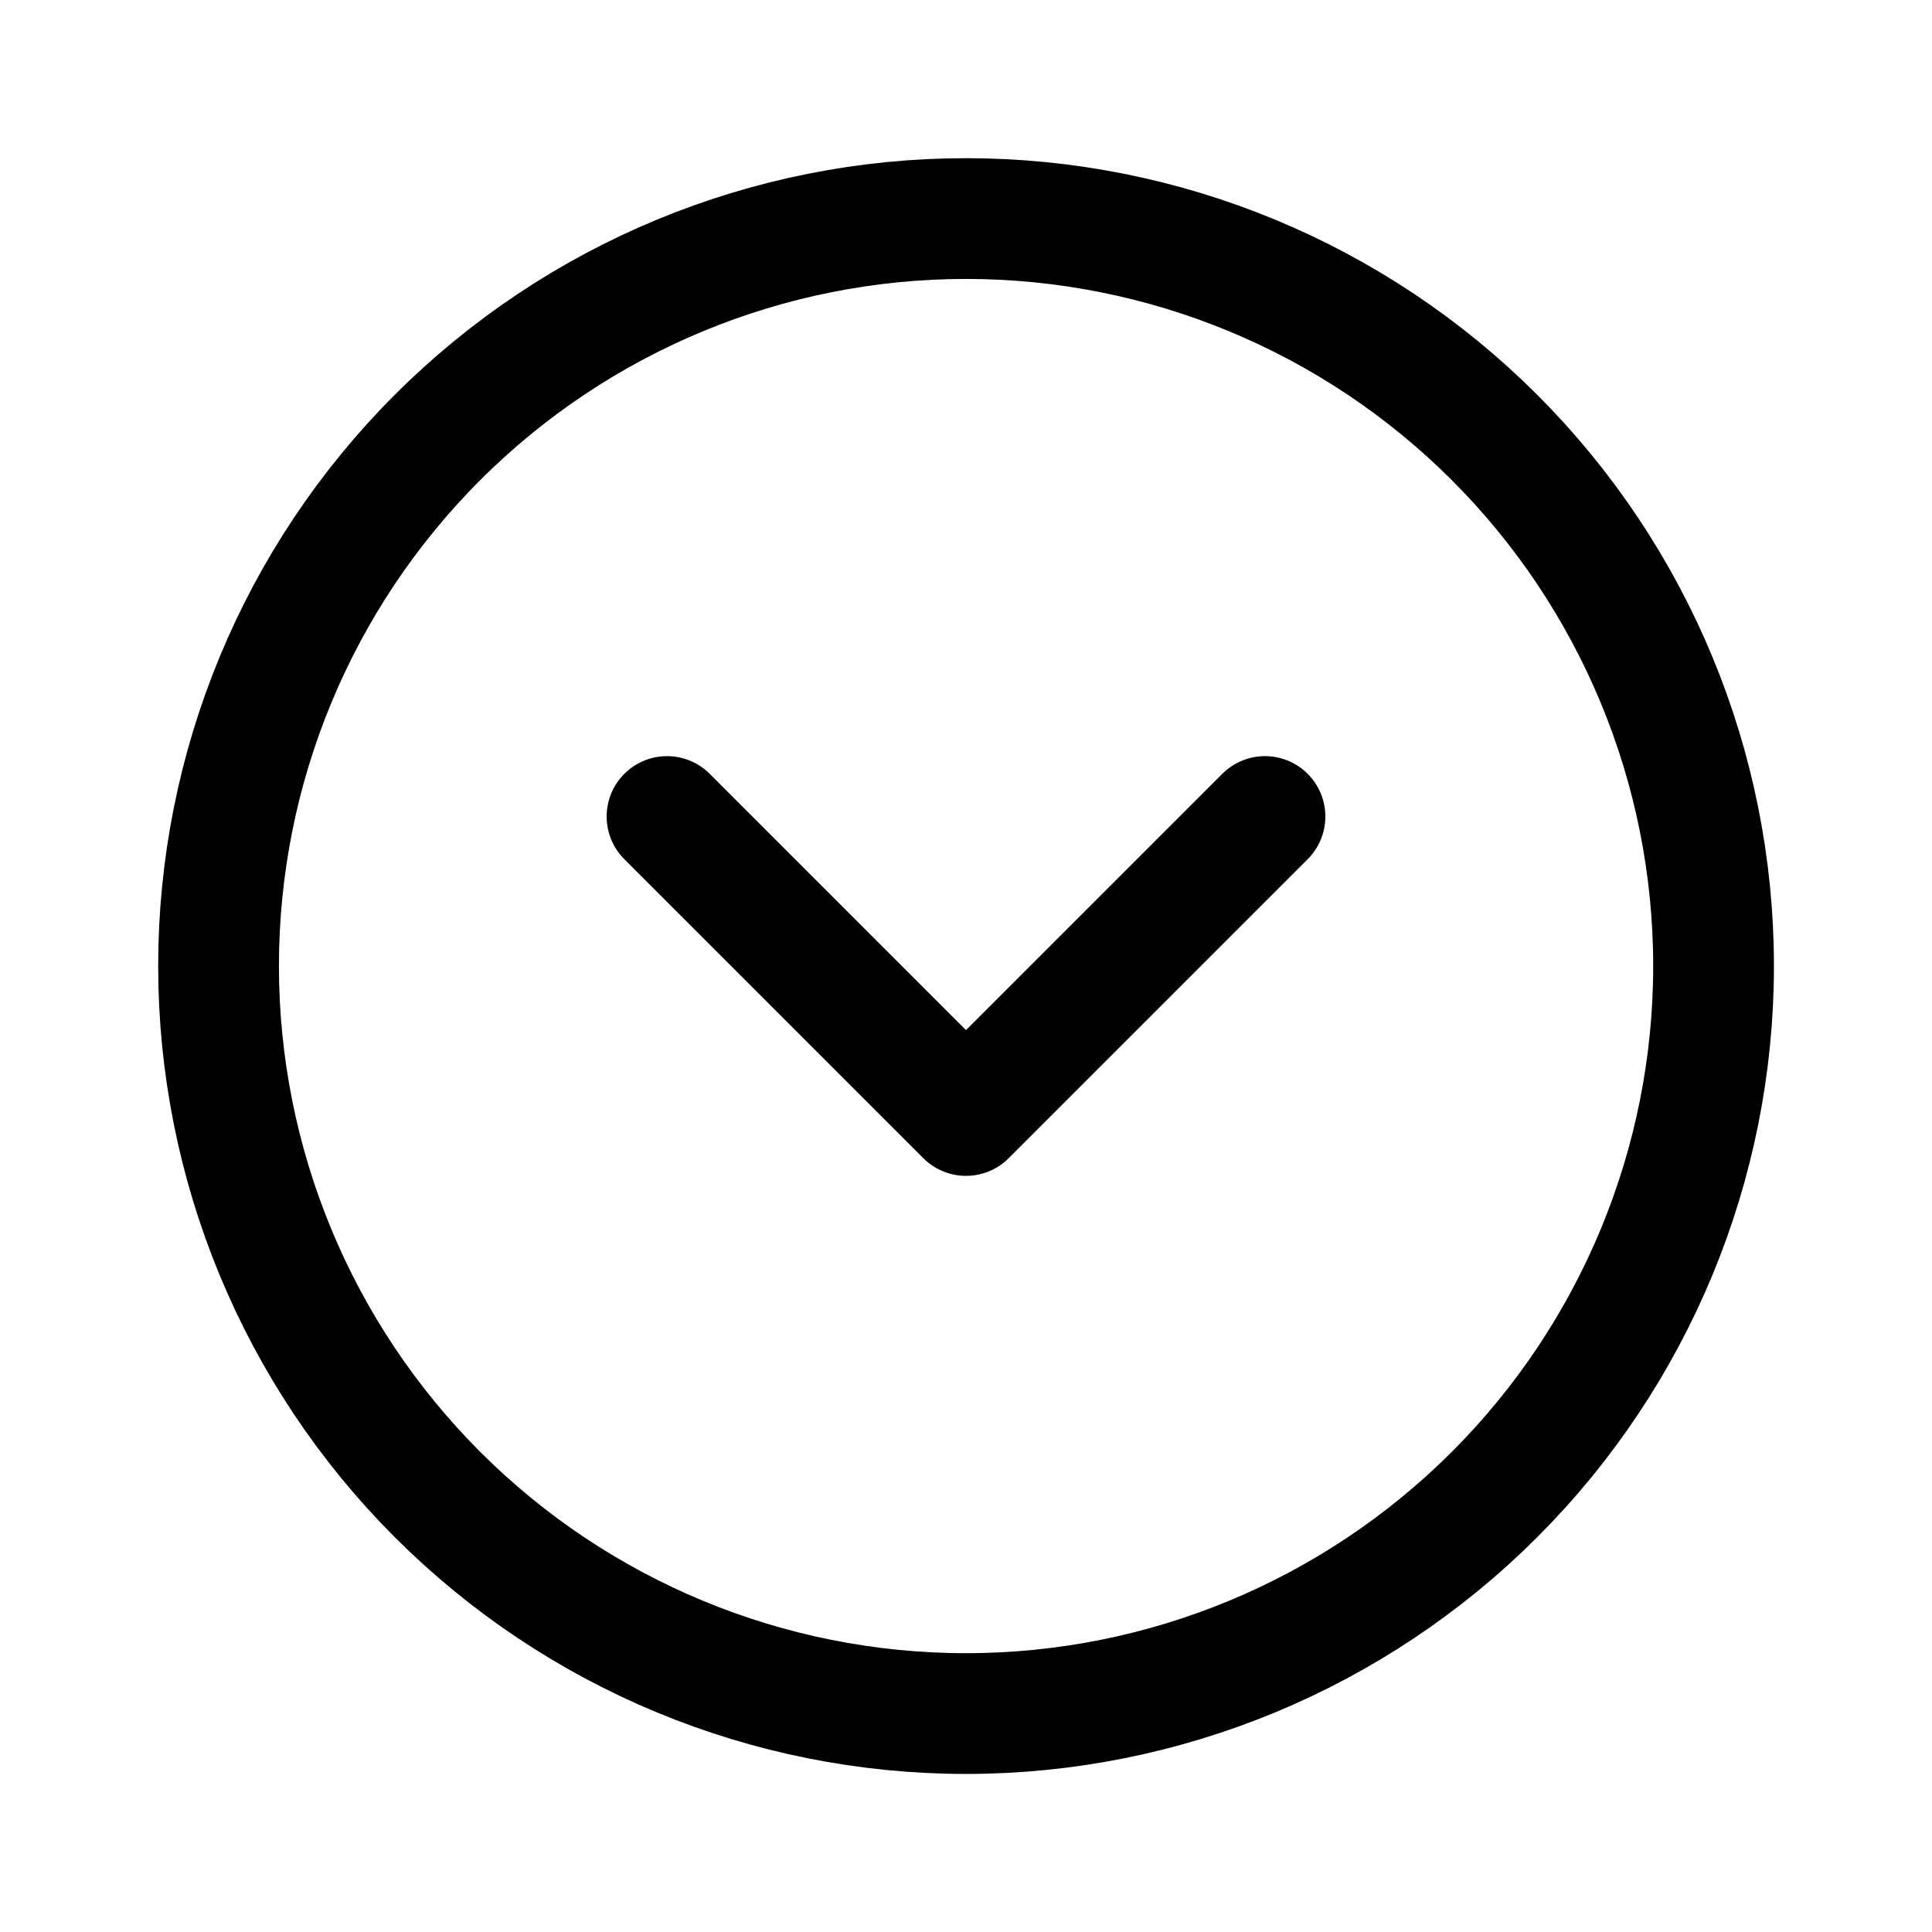
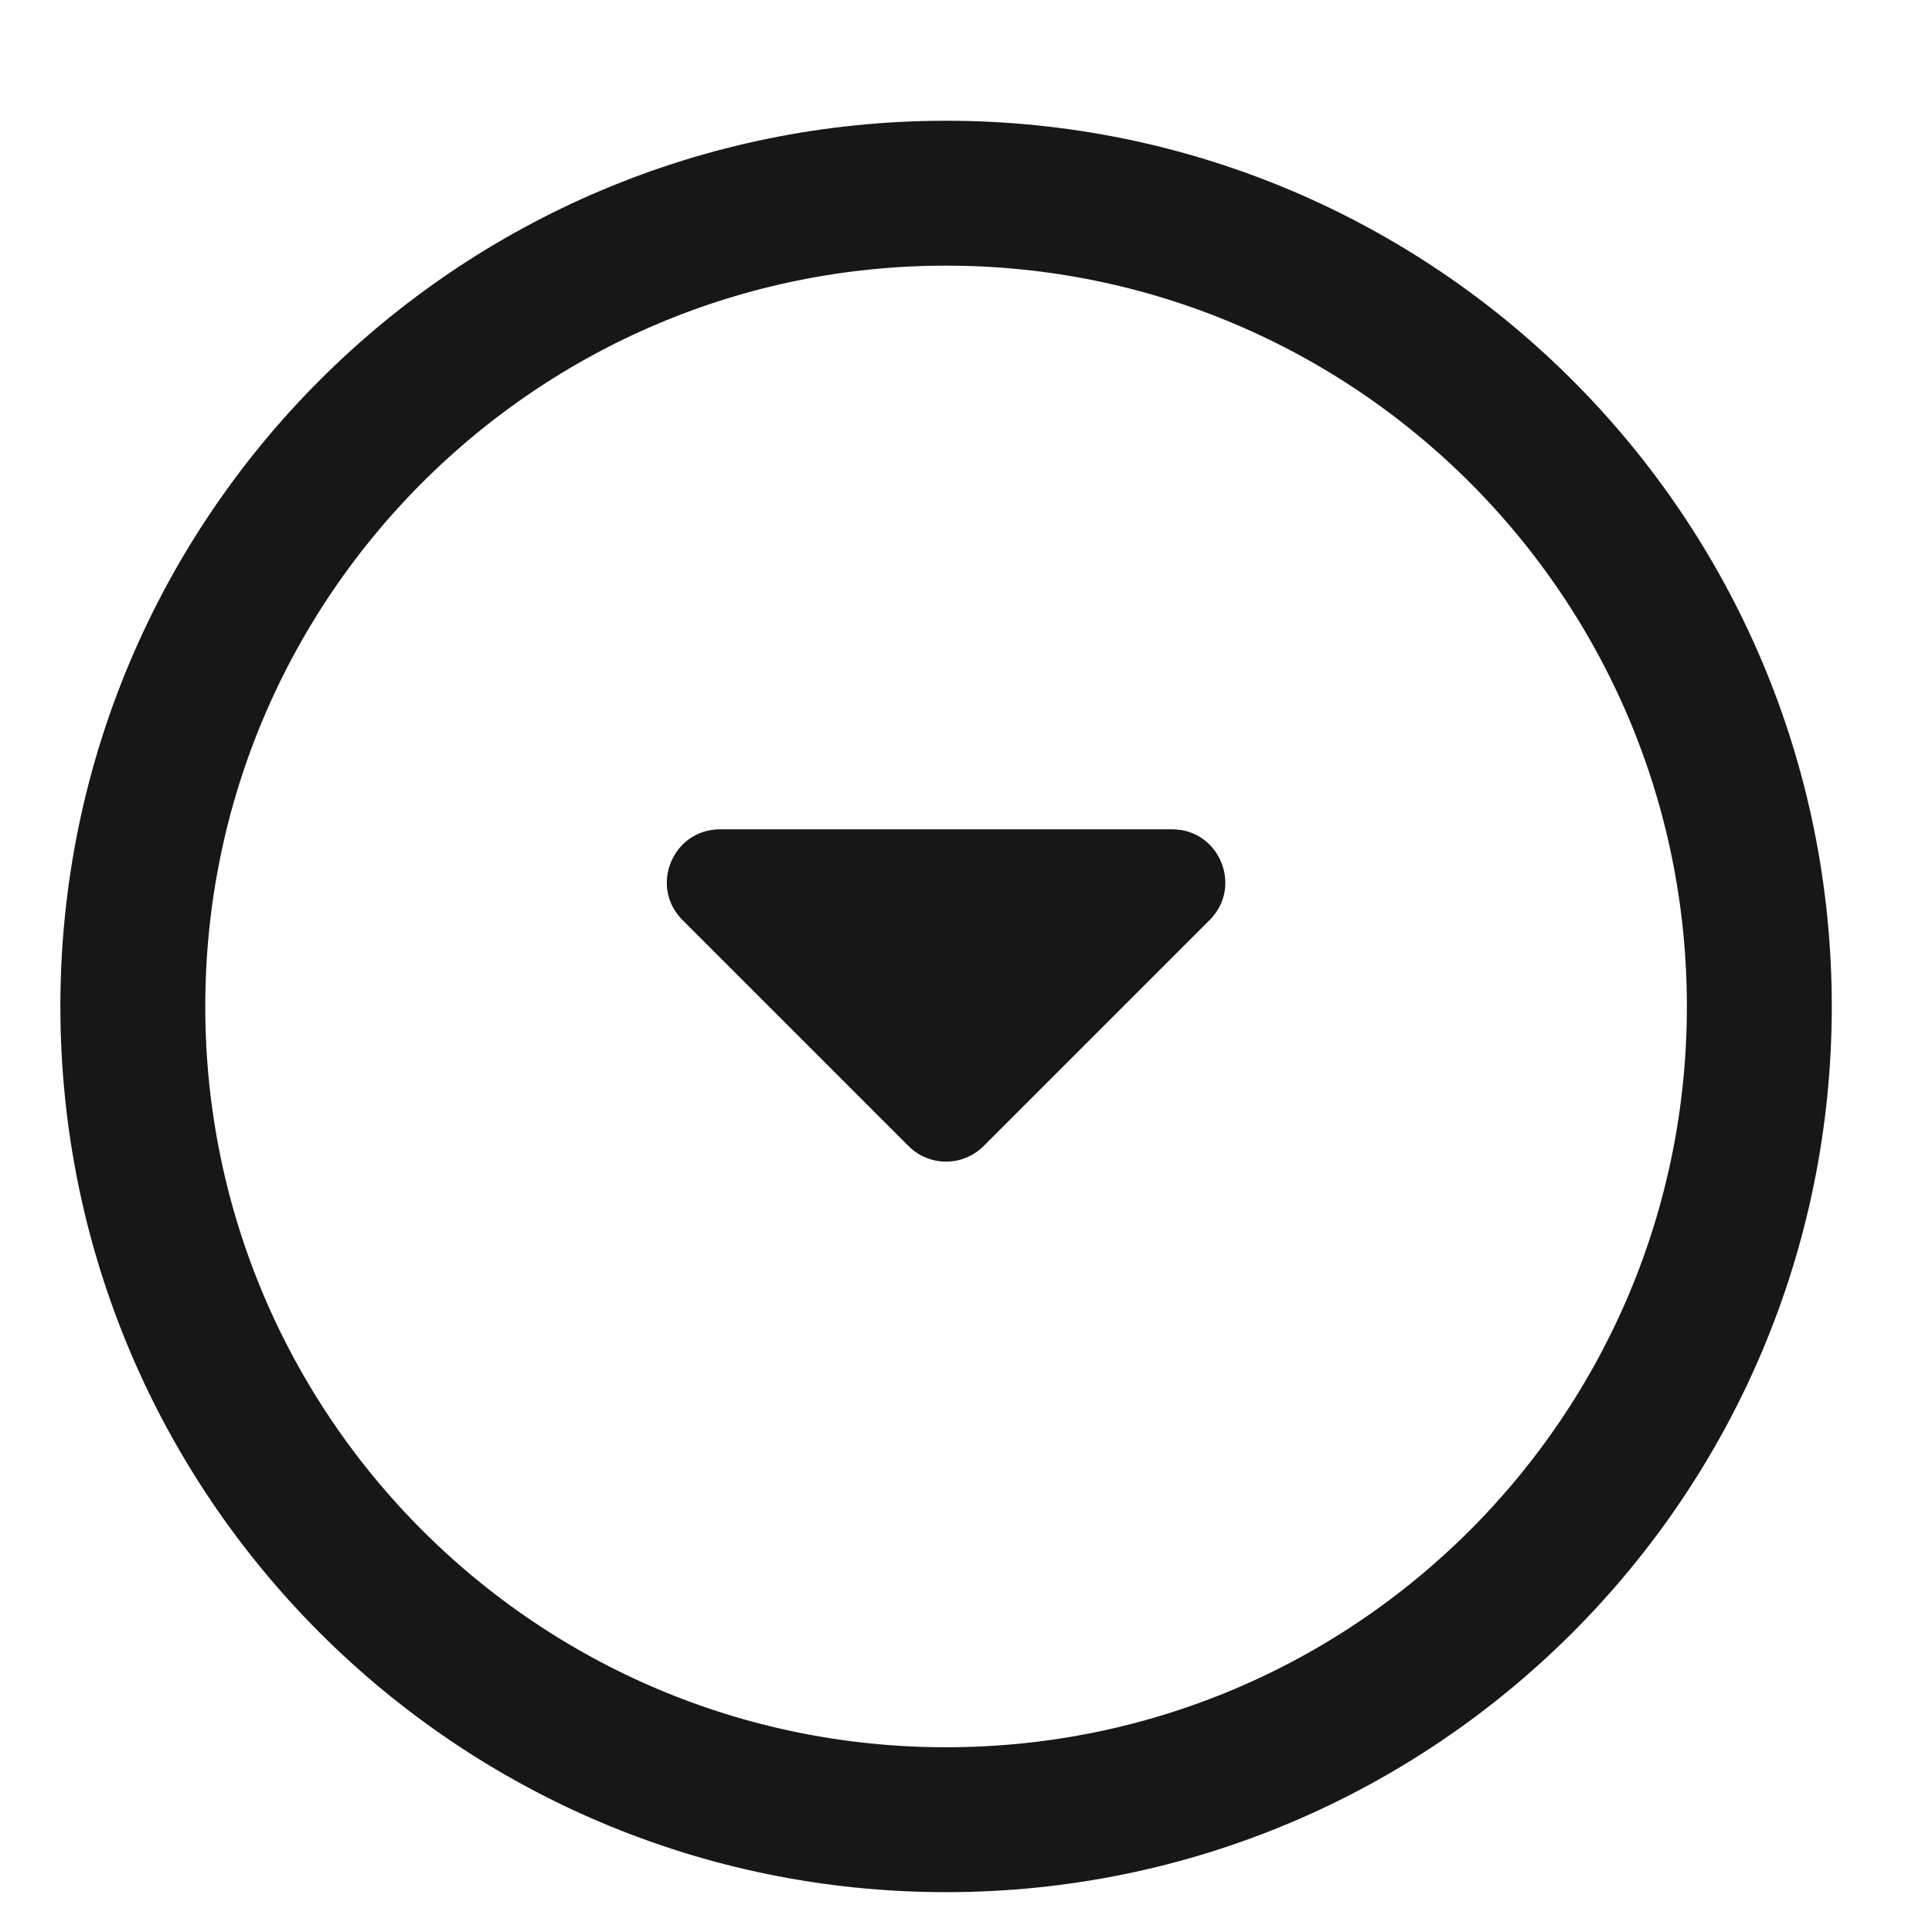
<svg xmlns="http://www.w3.org/2000/svg" width="16" height="16" viewBox="0 0 16 16" fill="none">
-   <path d="M1.81 8C1.81 9.642 2.462 11.216 3.623 12.377C4.784 13.538 6.358 14.191 8 14.191C9.642 14.191 11.216 13.538 12.377 12.377C13.538 11.216 14.191 9.642 14.191 8C14.191 6.358 13.538 4.784 12.377 3.623C11.216 2.462 9.642 1.81 8 1.81C6.358 1.81 4.784 2.462 3.623 3.623C2.462 4.784 1.81 6.358 1.81 8Z" stroke="black" stroke-linecap="round" stroke-linejoin="round" />
-   <path d="M10.476 6.762L8 9.238L5.524 6.762" stroke="black" stroke-linecap="round" stroke-linejoin="round" />
+   <path d="M7.524 9.491L5.652 7.619C5.375 7.342 5.571 6.868 5.963 6.868H9.707C10.099 6.868 10.295 7.342 10.018 7.619L8.146 9.491C7.974 9.663 7.696 9.663 7.524 9.491Z" fill="#171717" />
+   <path d="M14.57 8.335C14.57 12.055 11.555 15.07 7.835 15.07C4.115 15.07 1.1 12.055 1.1 8.335C1.1 4.615 4.115 1.6 7.835 1.6C11.555 1.6 14.57 4.615 14.57 8.335Z" stroke="#171717" stroke-width="1.2" stroke-linecap="round" stroke-linejoin="round" />
</svg>
